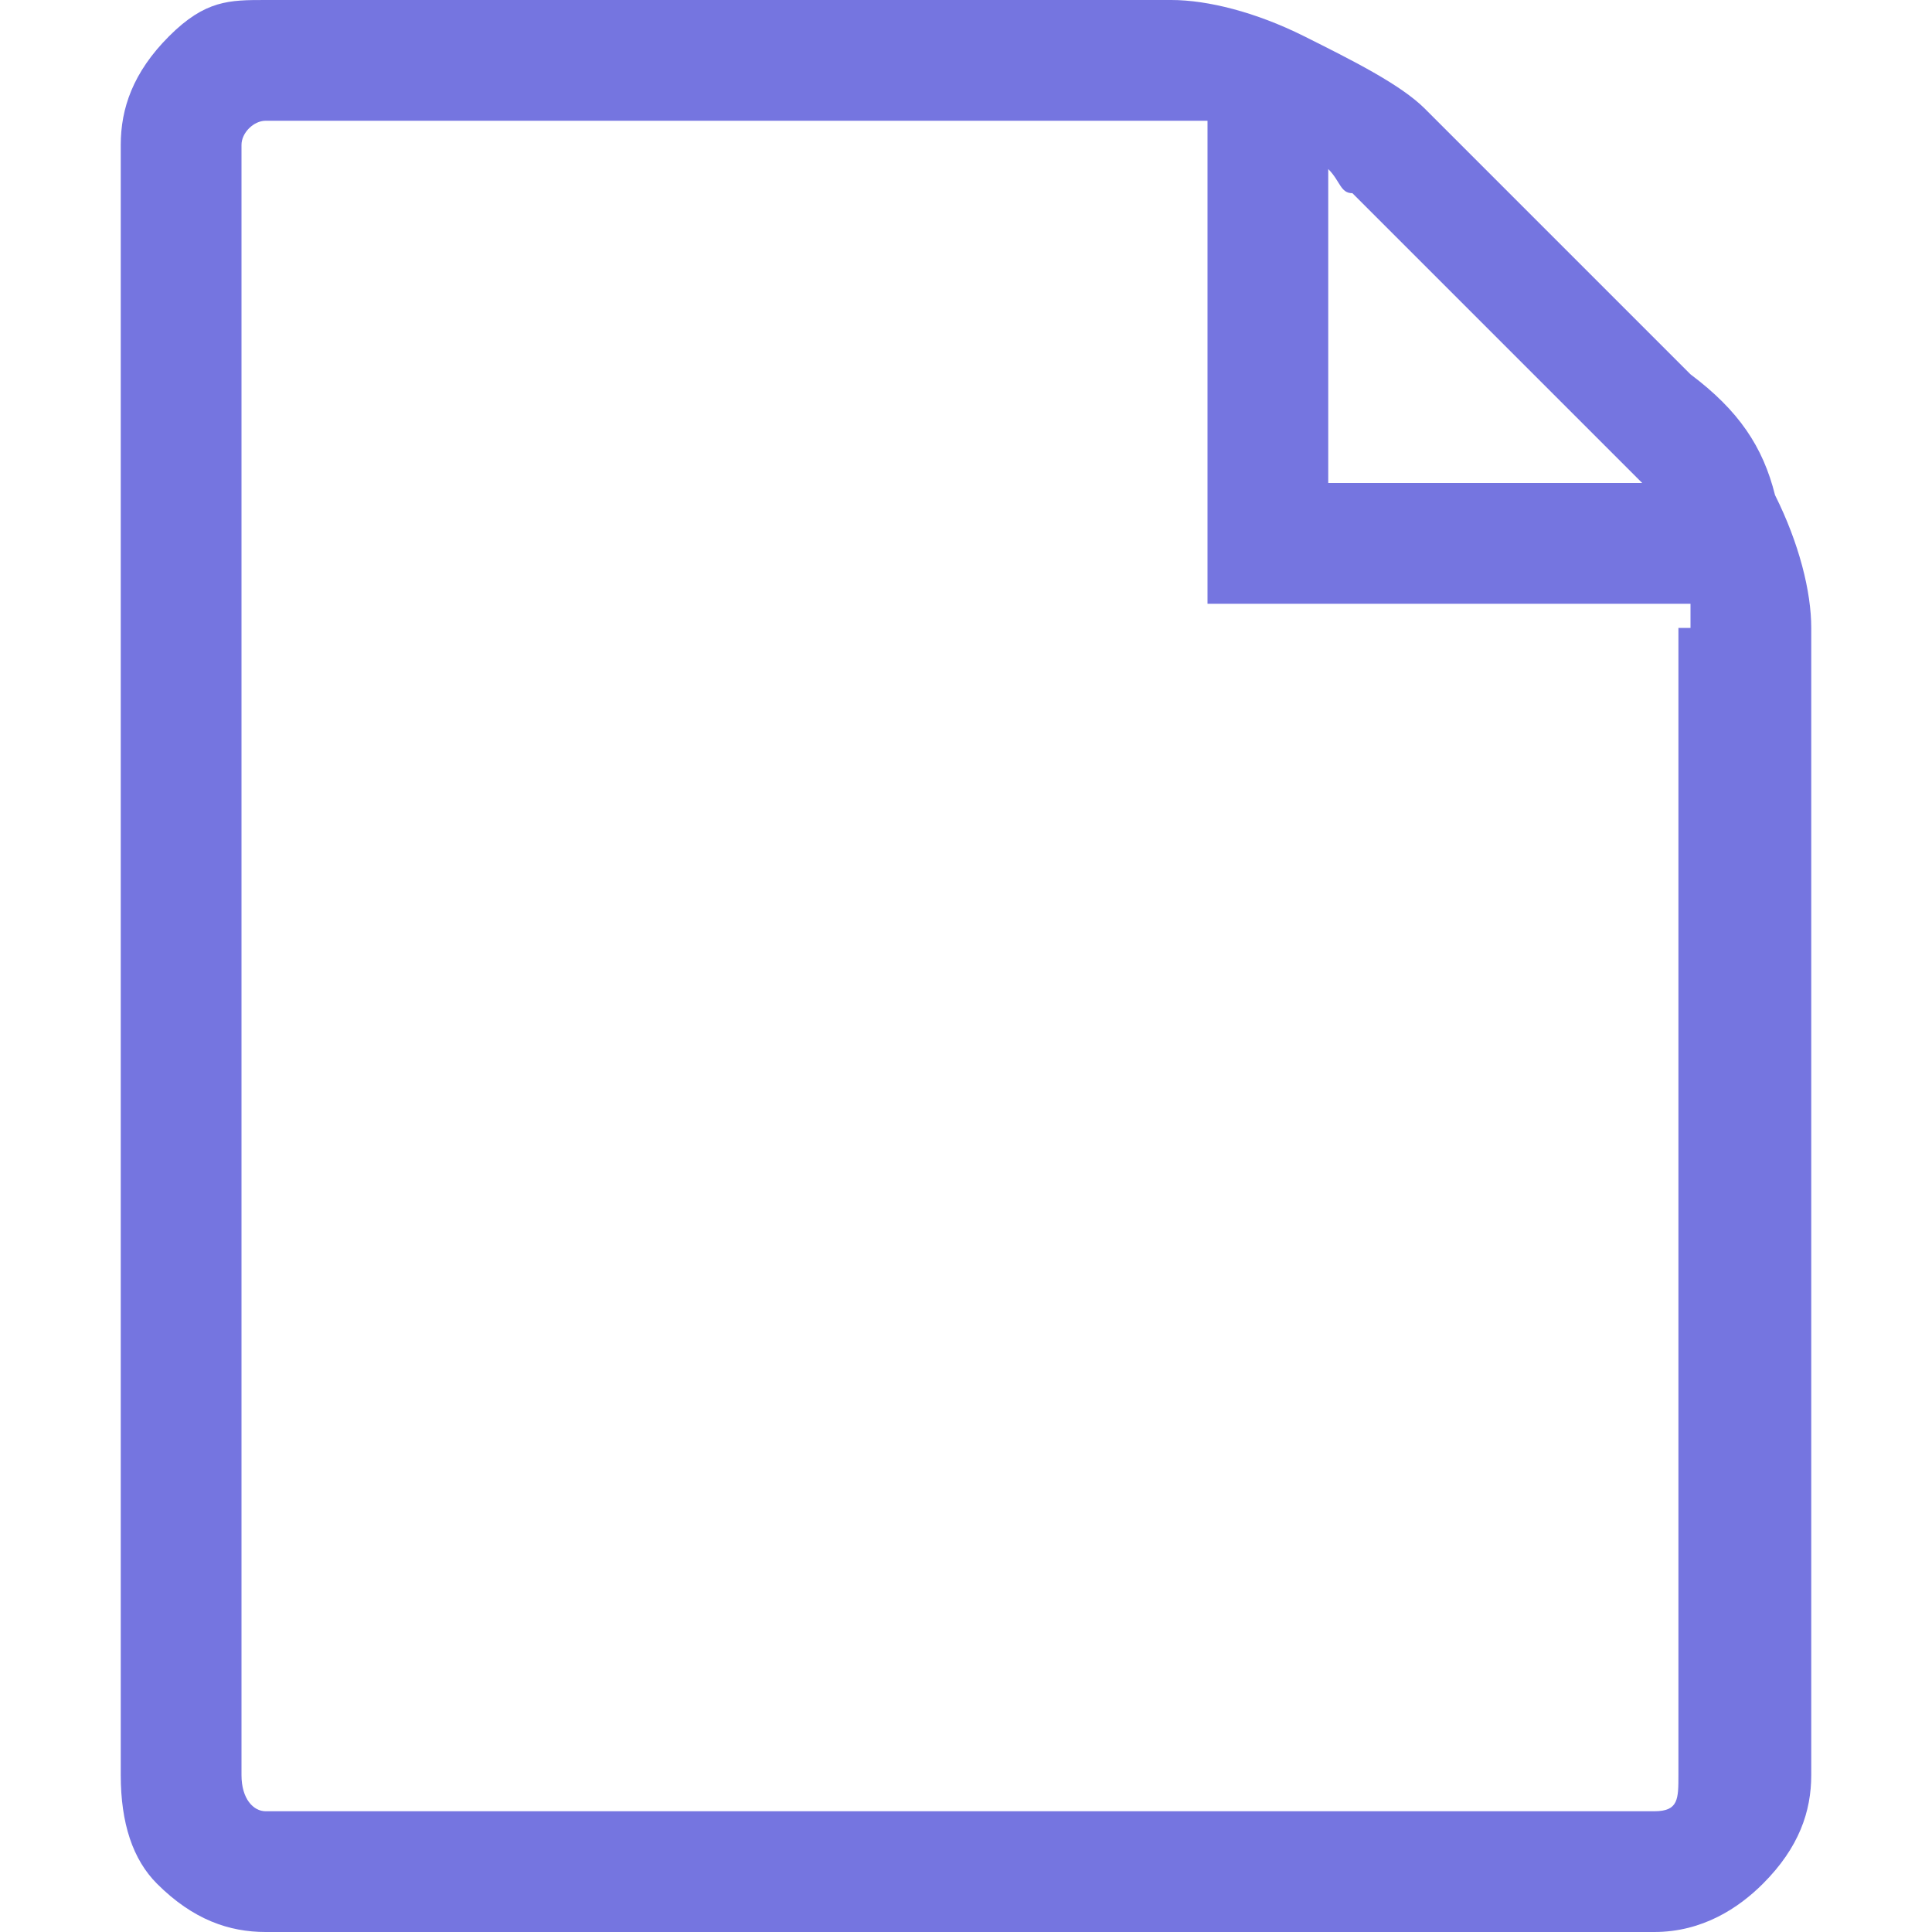
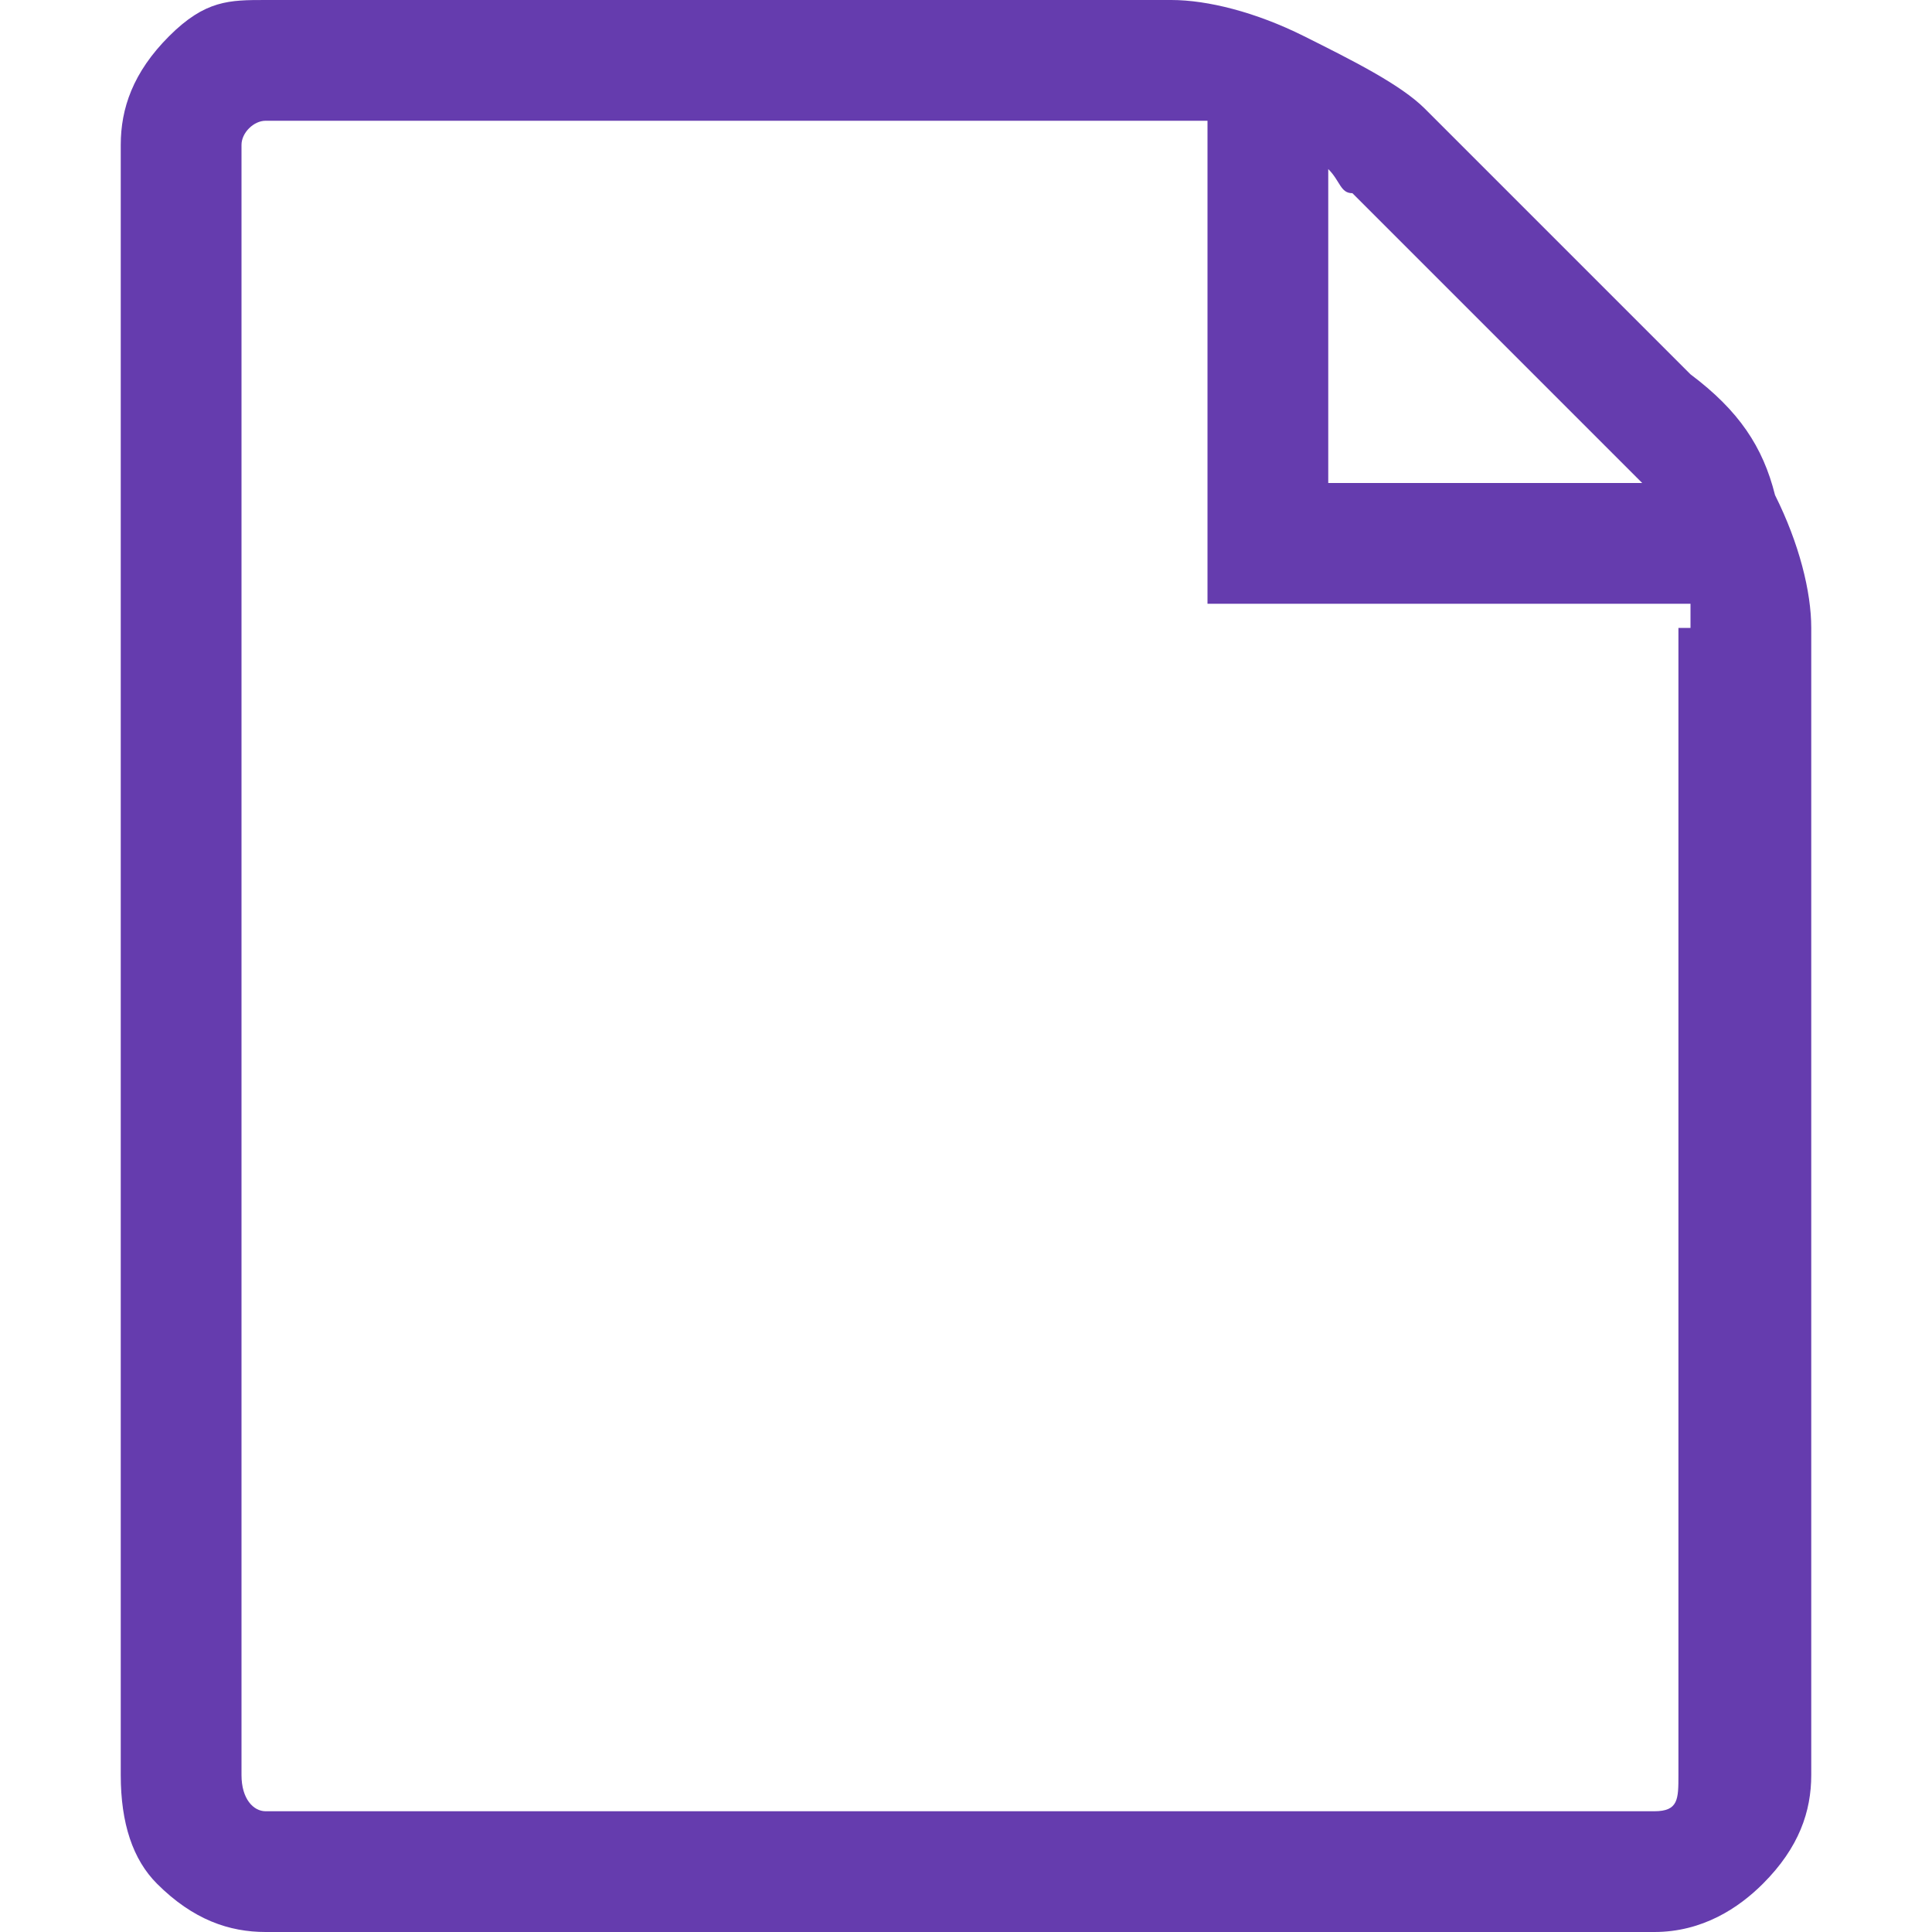
<svg xmlns="http://www.w3.org/2000/svg" width="16" height="16" viewBox="-1 0 16 16" preserveAspectRatio="xMinYMid meet" overflow="visible">
-   <path d="M13.7 4.1c.2.4.3.8.3 1.1v9.5c0 .3-.1.6-.4.9-.2.2-.5.4-.9.4H1.2c-.3 0-.6-.1-.9-.4-.2-.2-.3-.5-.3-.9V1.2C0 .9.1.6.4.3s.5-.3.8-.3h7.5c.3 0 .7.1 1.1.3.4.2.8.4 1 .6L13 3.1c.4.3.6.6.7 1zM13 5.2V5H9V1H1.2c-.1 0-.2.1-.2.2v13.5c0 .2.1.3.2.3h11.5c.2 0 .2-.1.2-.3V5.2zm-2.8-3.6c-.1 0-.1-.1-.2-.2V4h2.6l-.2-.2-2.2-2.2z" fill="#7575E0" />
+   <path d="M13.7 4.1c.2.4.3.8.3 1.1v9.5c0 .3-.1.6-.4.9-.2.2-.5.4-.9.4H1.2c-.3 0-.6-.1-.9-.4-.2-.2-.3-.5-.3-.9V1.2C0 .9.1.6.4.3s.5-.3.8-.3h7.5c.3 0 .7.1 1.1.3.4.2.8.4 1 .6L13 3.1c.4.3.6.6.7 1zM13 5.2V5H9V1H1.2c-.1 0-.2.1-.2.2v13.5c0 .2.1.3.2.3h11.5c.2 0 .2-.1.2-.3V5.2zm-2.8-3.6c-.1 0-.1-.1-.2-.2V4h2.6l-.2-.2-2.2-2.2z" fill="#653cae" />
</svg>
